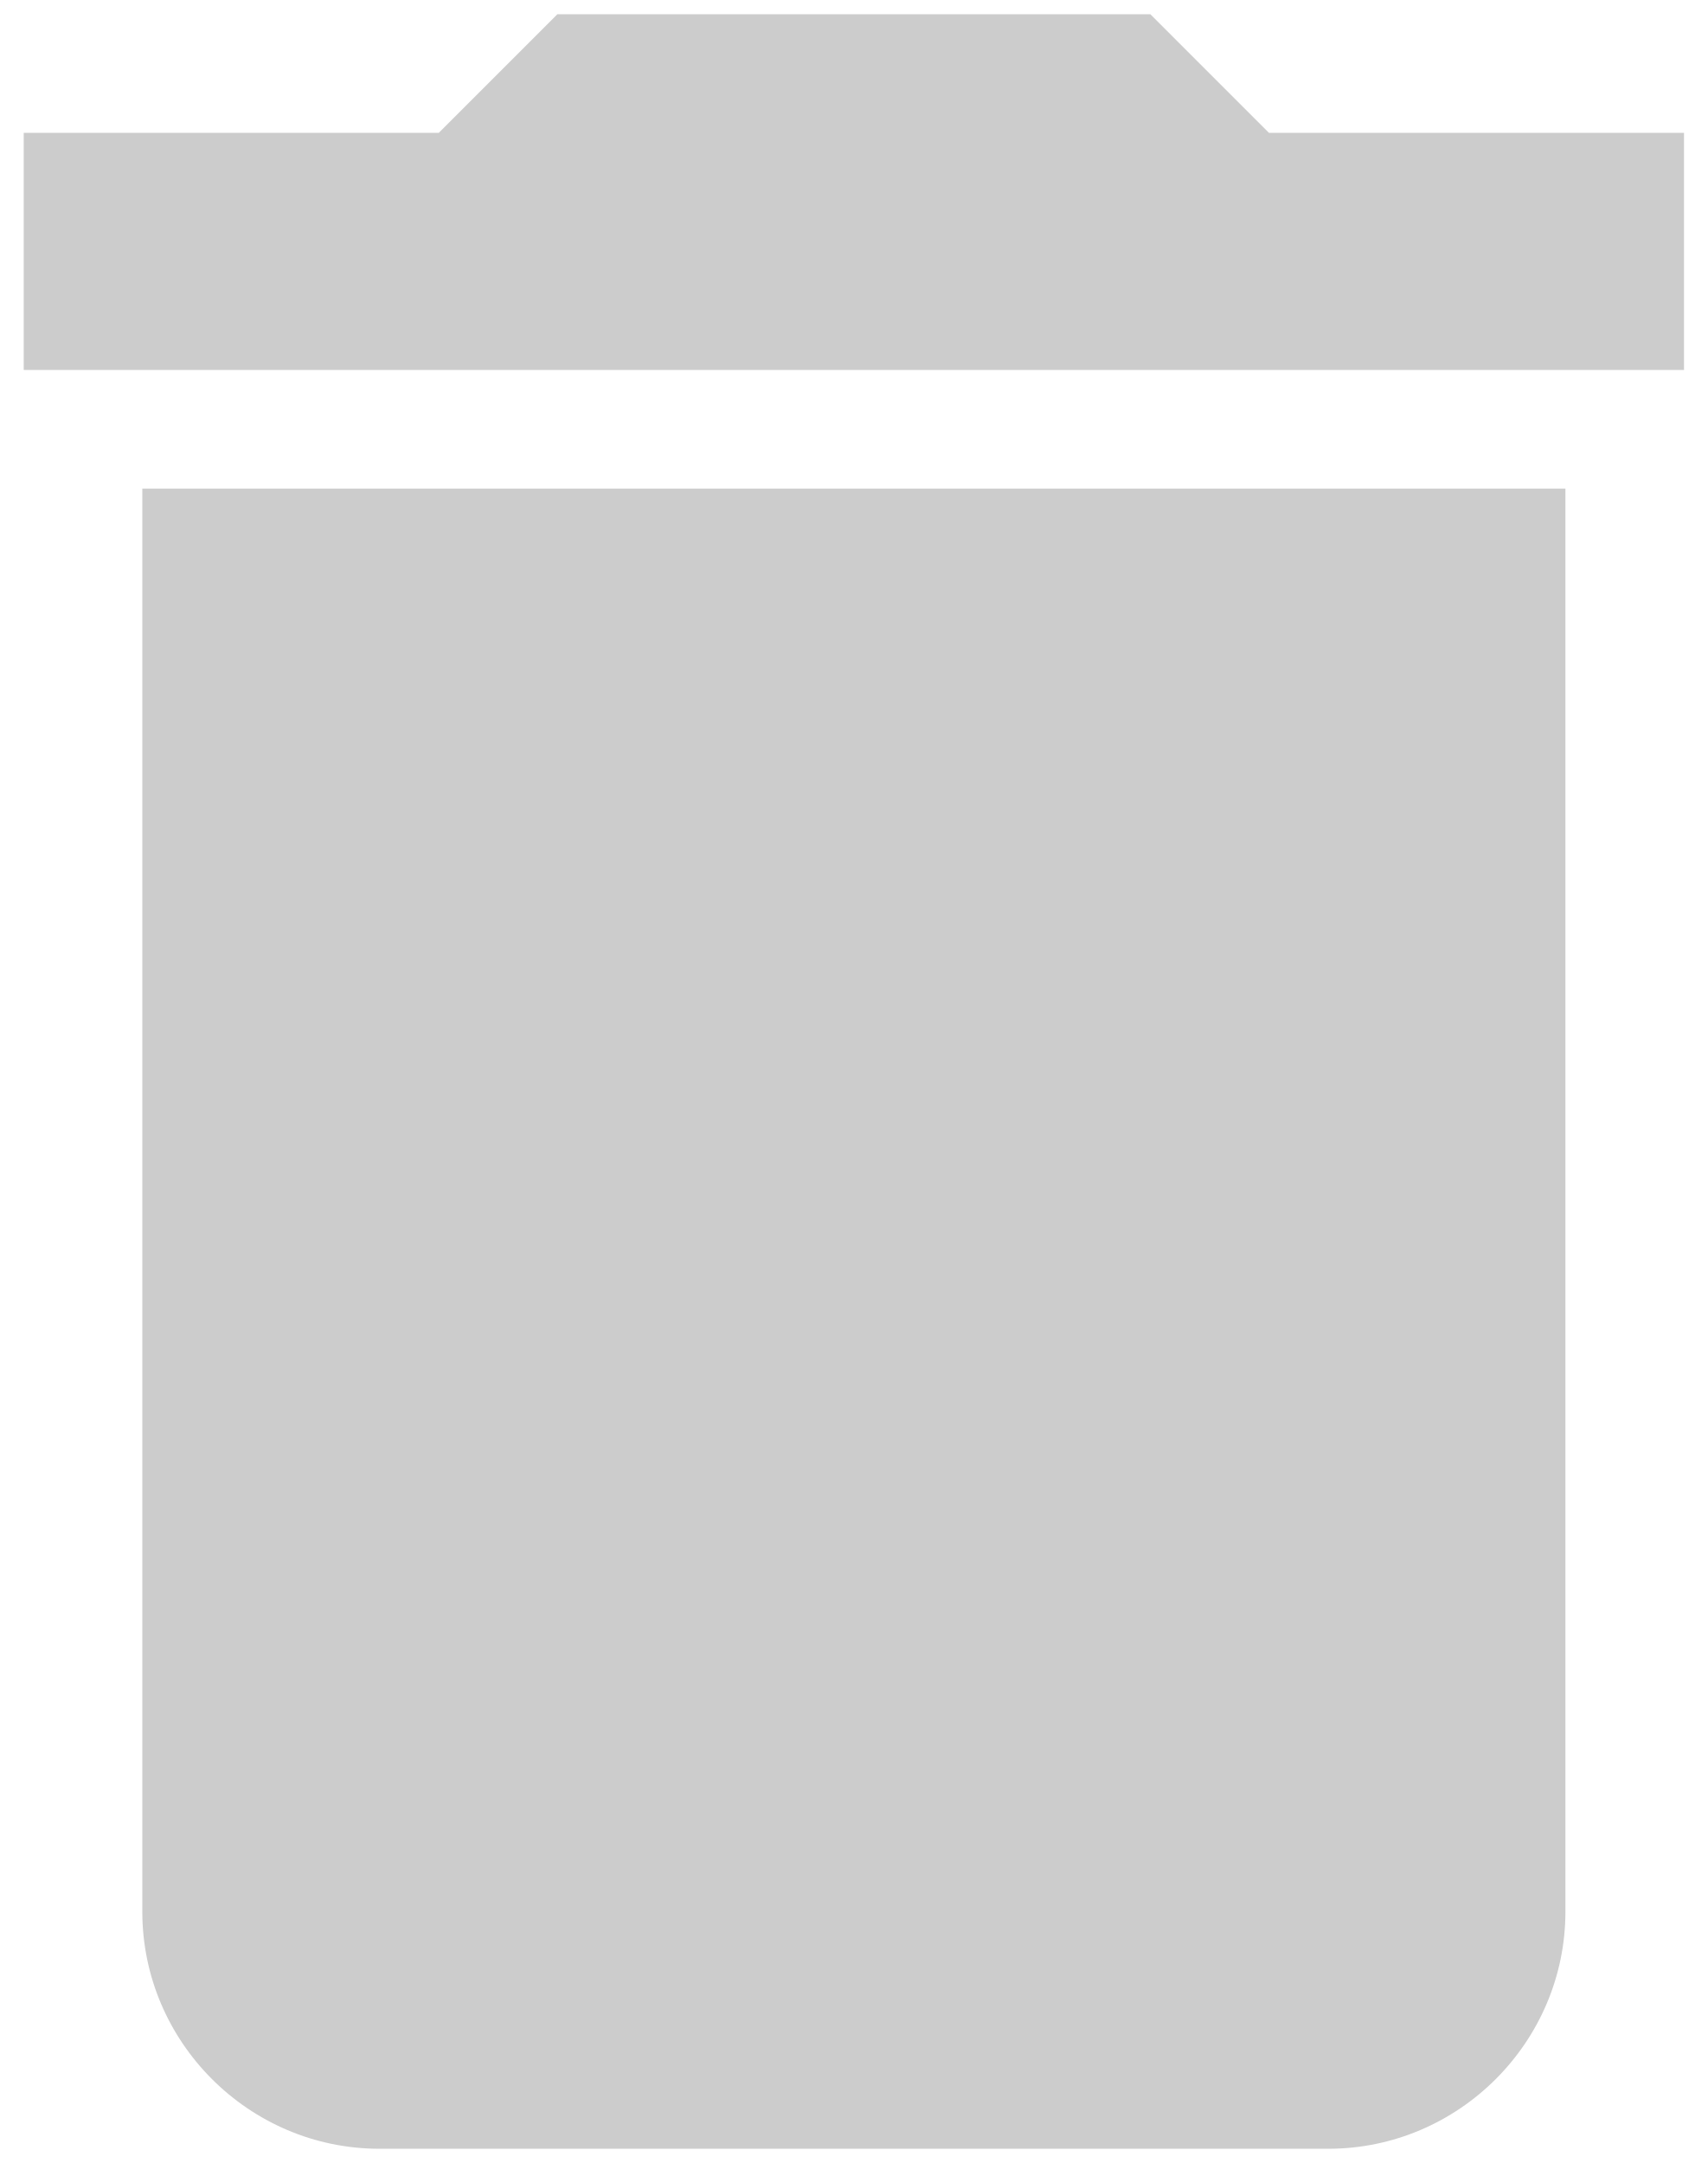
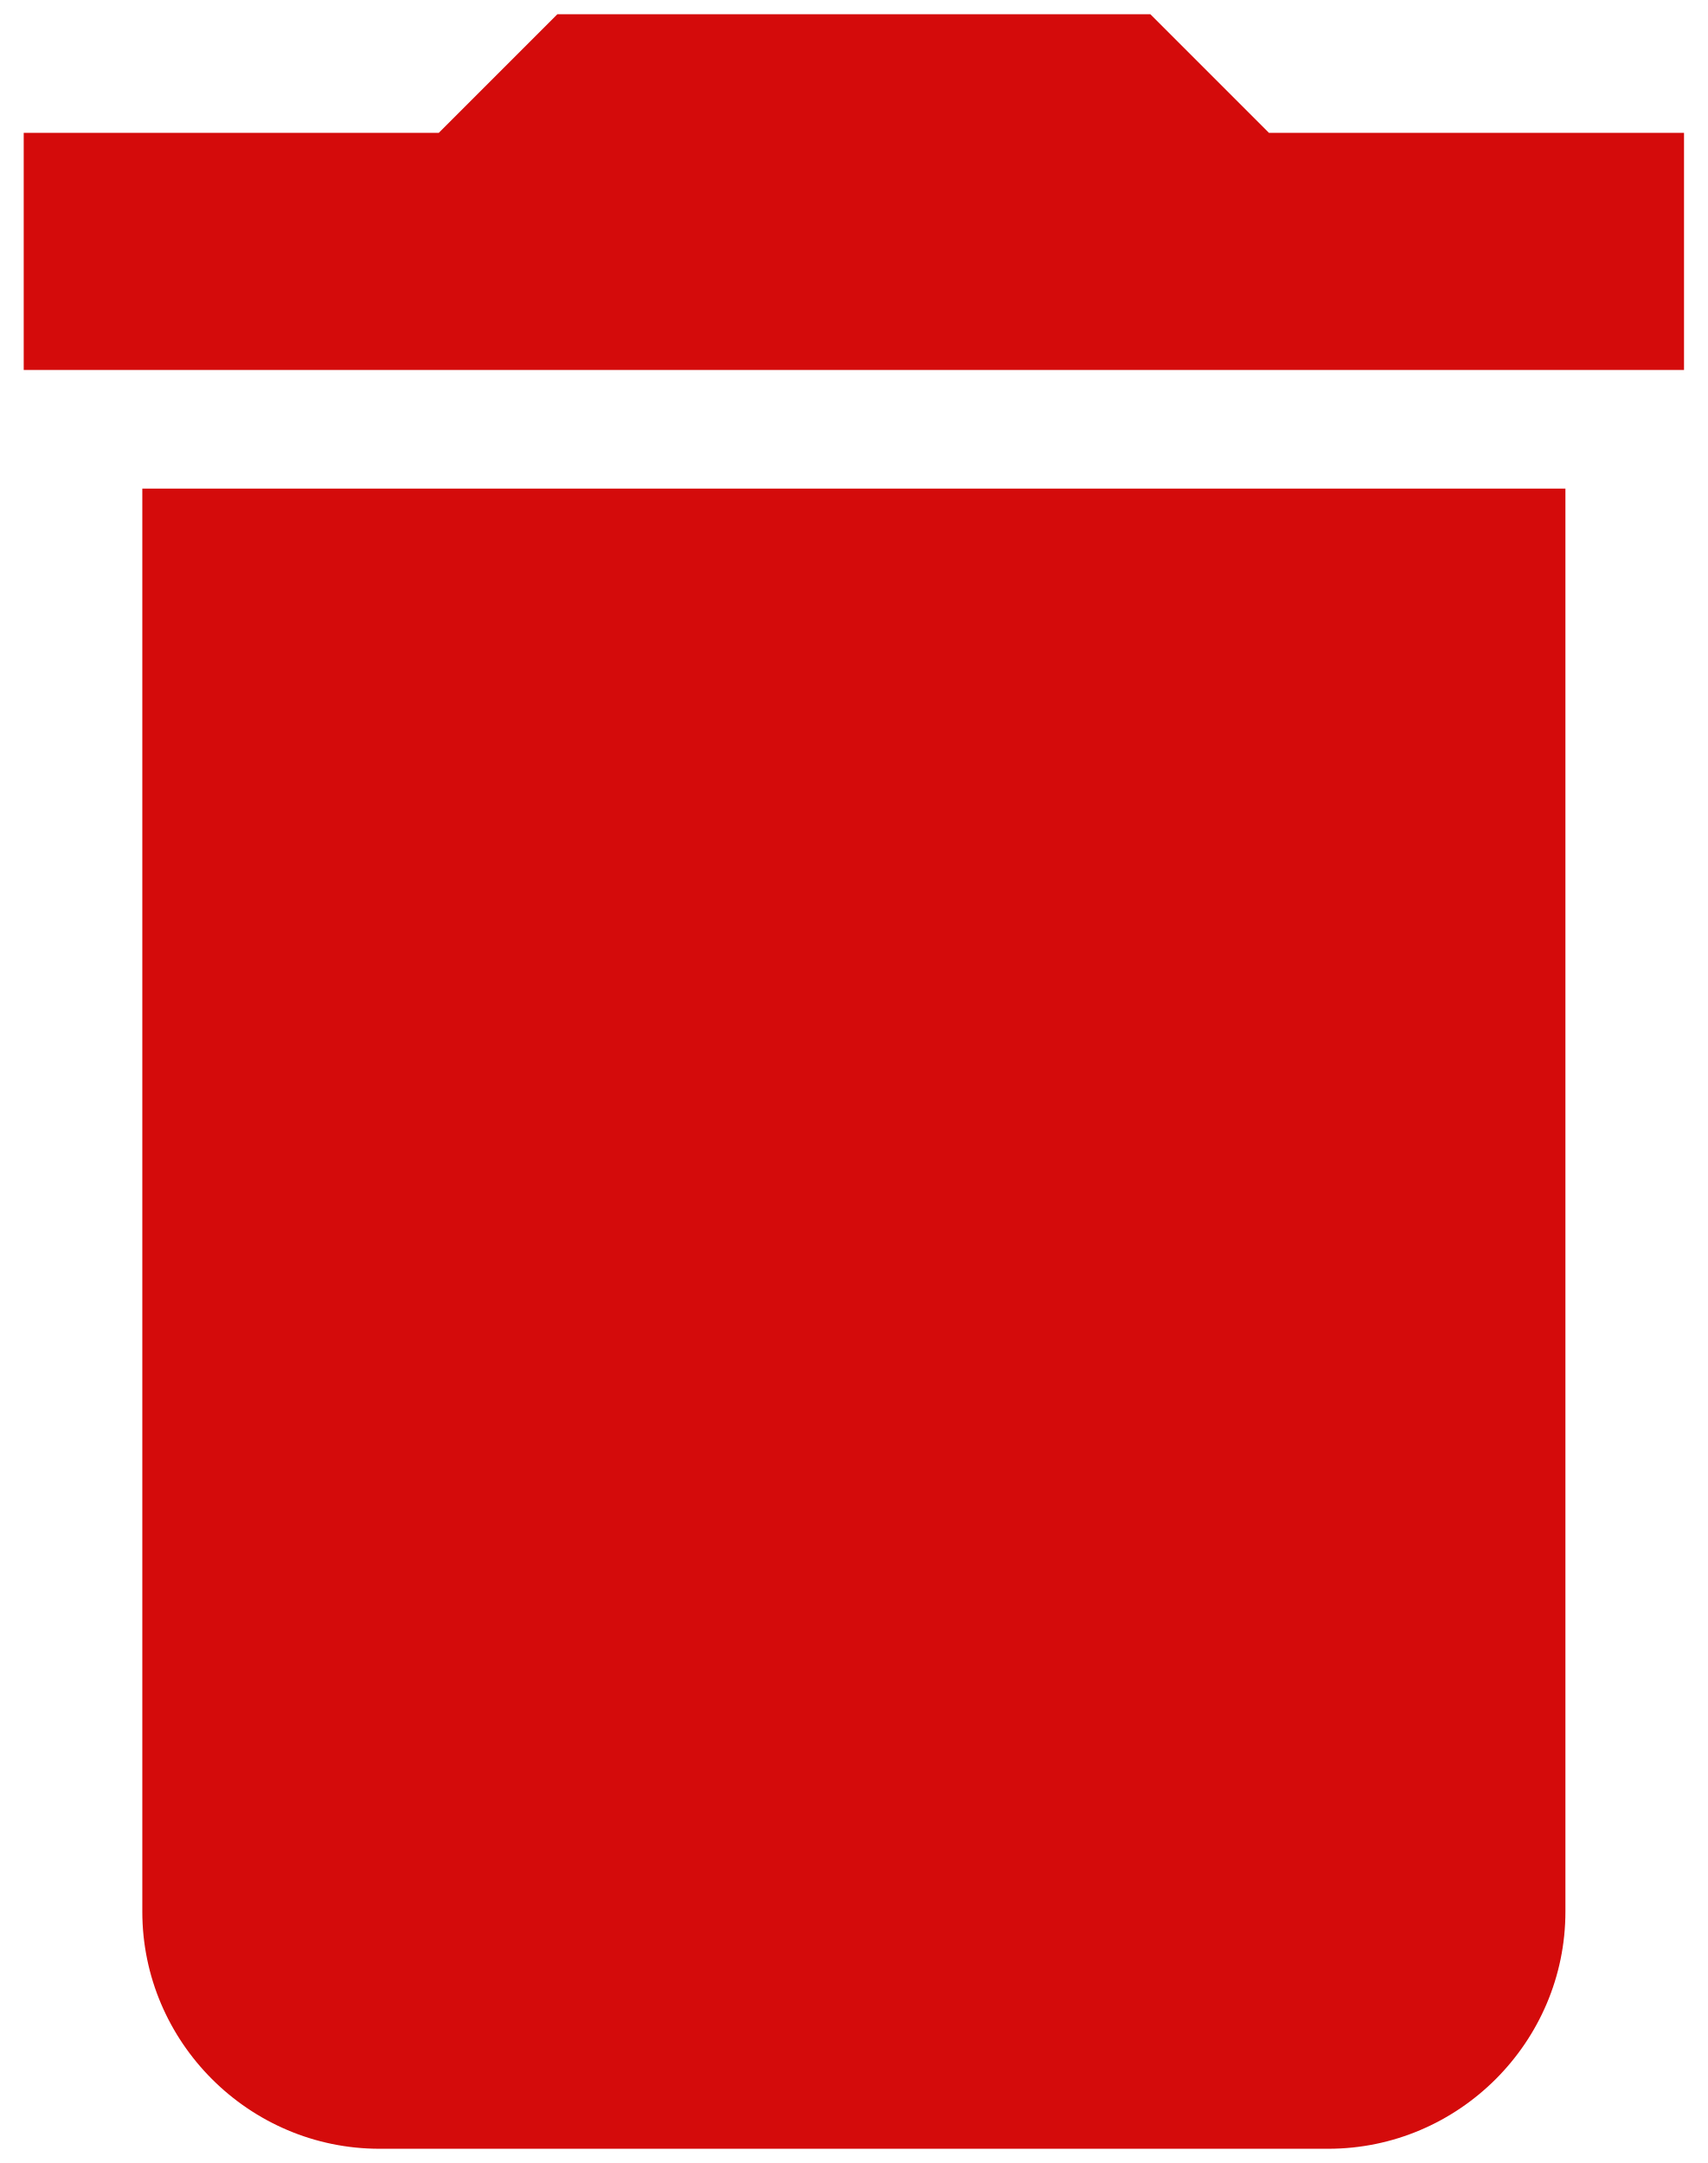
<svg xmlns="http://www.w3.org/2000/svg" width="60" height="76" viewBox="0 0 60 76" fill="none">
-   <path d="M5 67.167C5 71.75 8.75 75.5 13.333 75.5H46.667C51.25 75.5 55 71.75 55 67.167V17.167H5V67.167ZM59.167 4.667H44.583L40.417 0.5H19.583L15.417 4.667H0.833V13H59.167V4.667Z" fill="#CCCCCC" />
+   <path d="M5 67.167C5 71.75 8.75 75.5 13.333 75.5H46.667C51.25 75.5 55 71.75 55 67.167V17.167H5V67.167ZM59.167 4.667H44.583L40.417 0.5H19.583L15.417 4.667H0.833V13H59.167V4.667Z" fill="#d40b0b" />
</svg>
